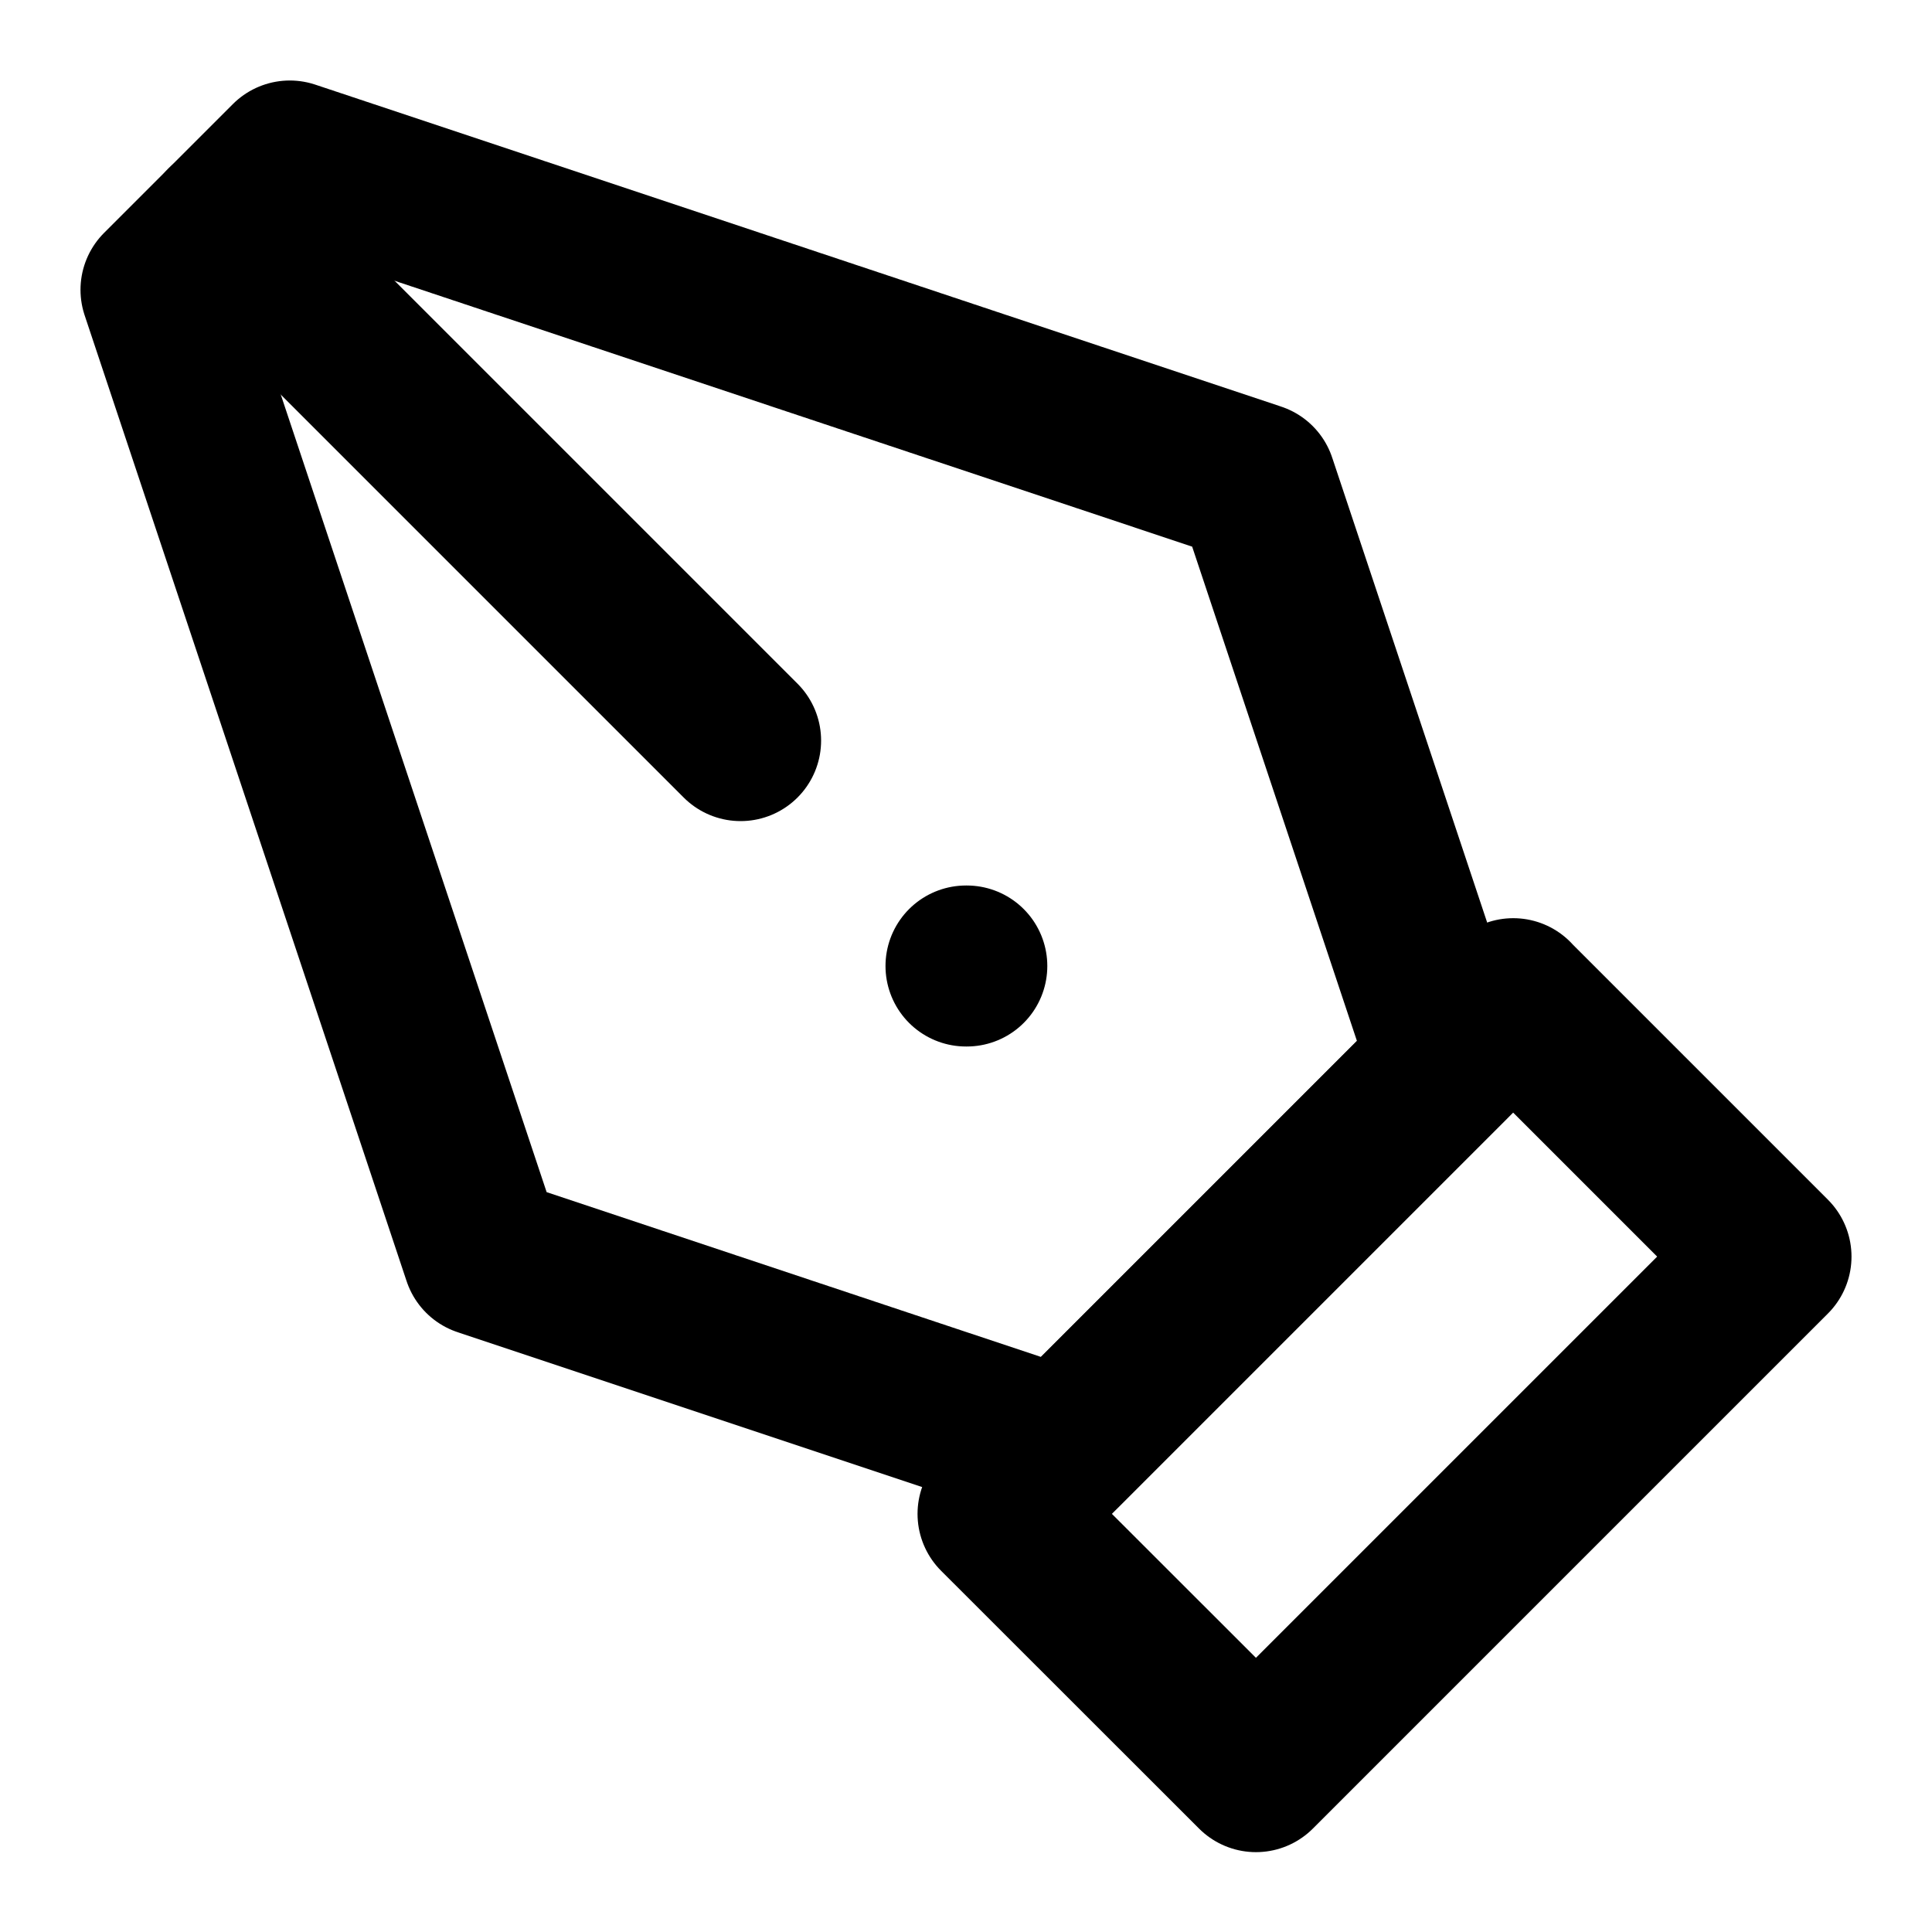
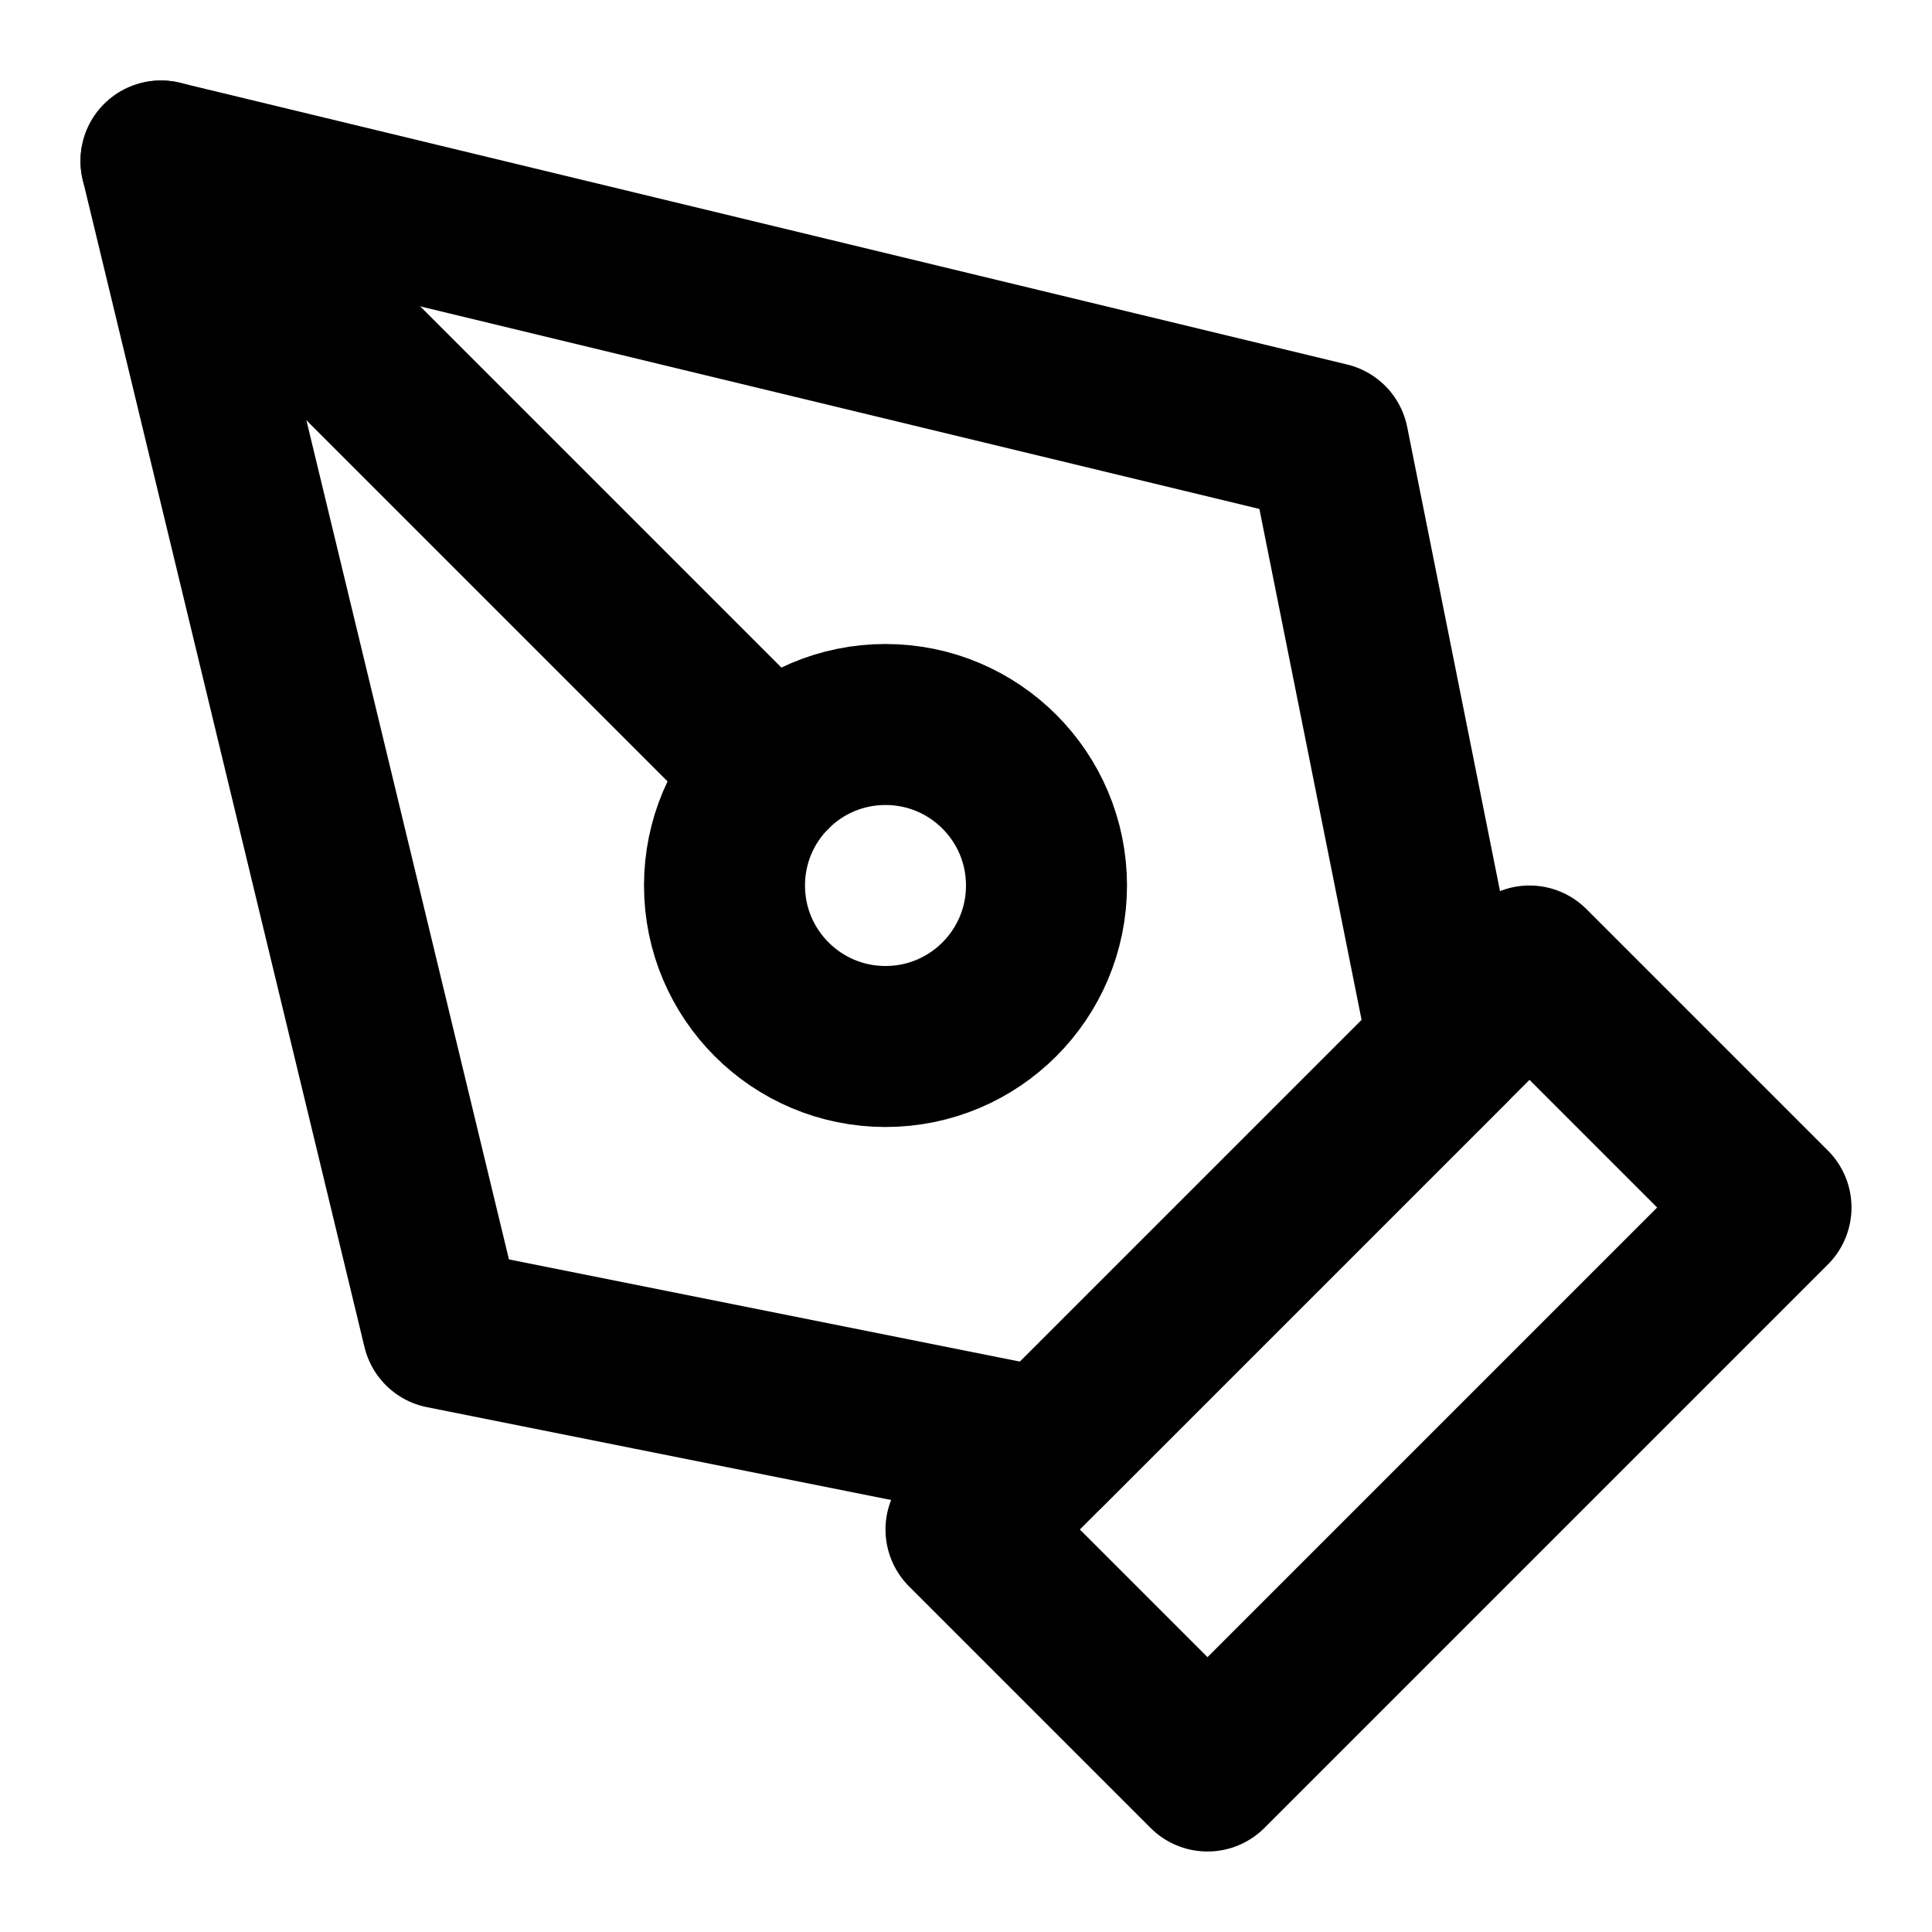
<svg xmlns="http://www.w3.org/2000/svg" width="24" height="24" viewBox="0 0 24 24" fill="none" stroke="currentColor" stroke-width="2" stroke-linecap="round" stroke-linejoin="round">
-   <path d="M2 3.6l4 12 7.2 2.4 4.8-4.8L15.6 6l-12-4L2 3.6z" />
-   <path d="M12.01 12H12" />
-   <path d="M18.798 12.406l-6.4 6.4 3.204 3.202L22 15.61l-3.203-3.203z" />
-   <path d="M2.8 2.8l6.4 6.4" />
+   <path d="M12 19l7-7 3 3-7 7-3-3z" />
+   <path d="M18 13l-1.5-7.5L2 2l3.5 14.5L13 18l5-5z" />
+   <path d="M2 2l7.586 7.586" />
+   <circle cx="11" cy="11" r="2" />
</svg>
